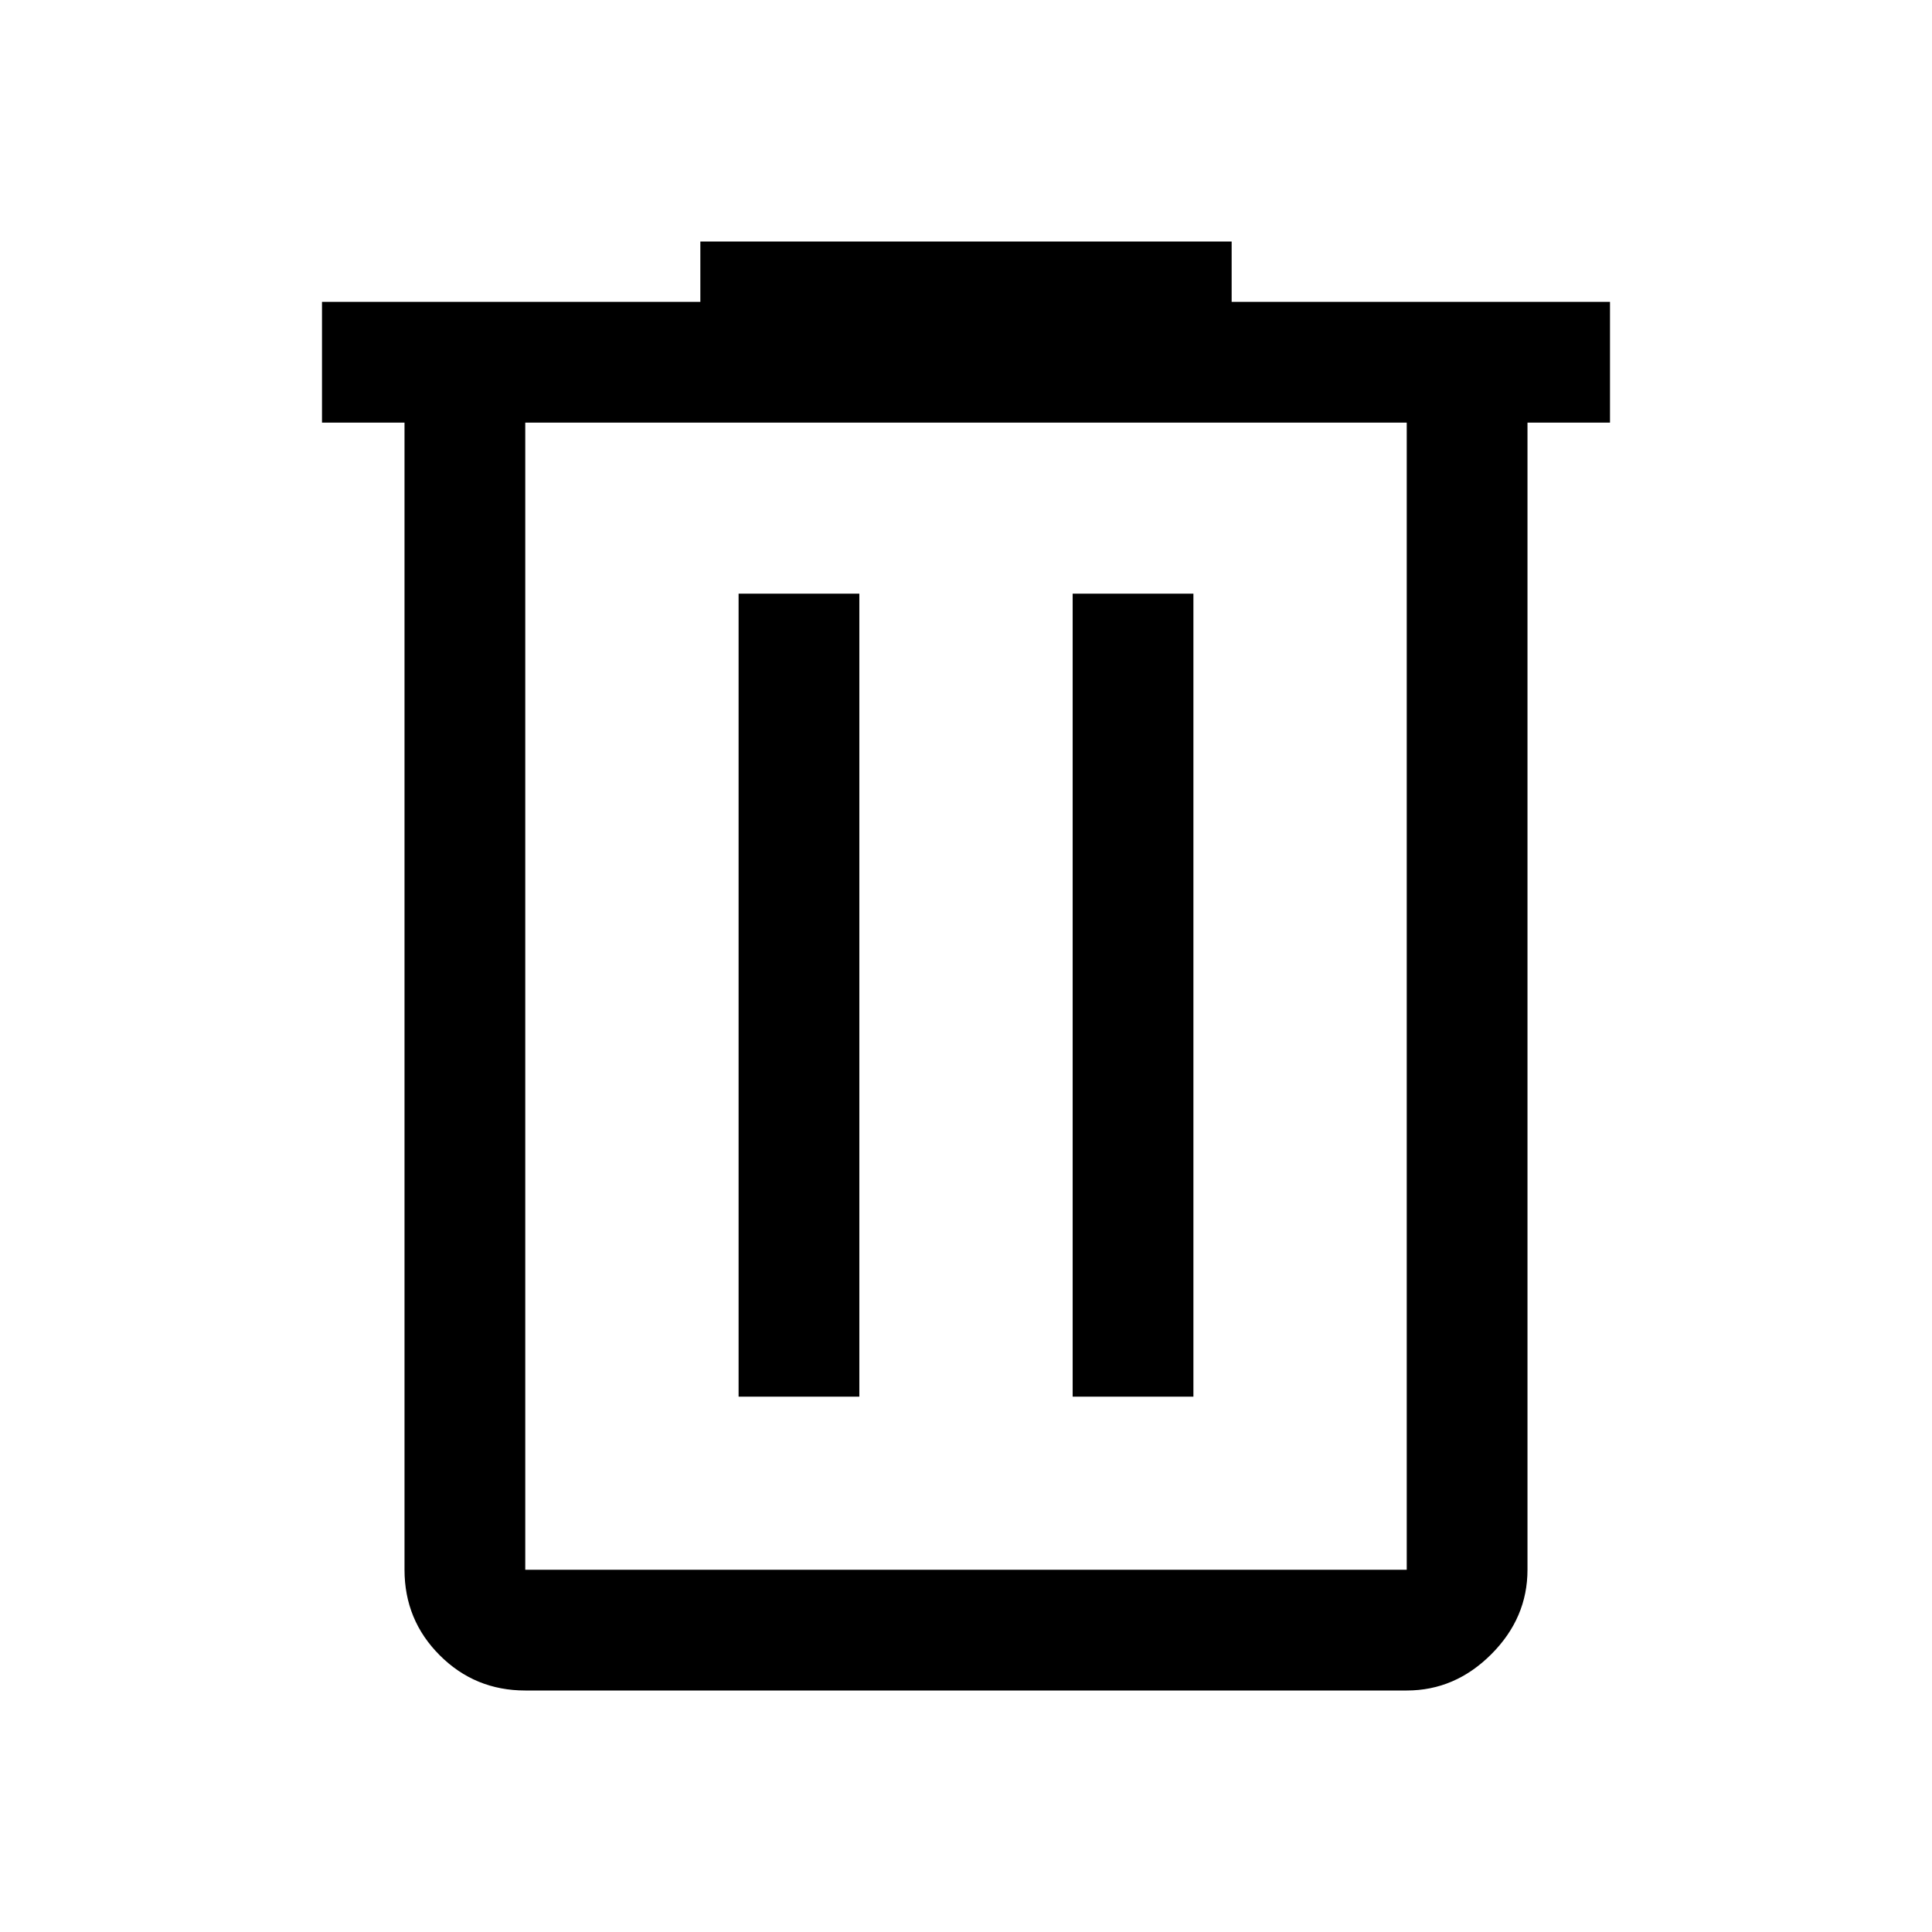
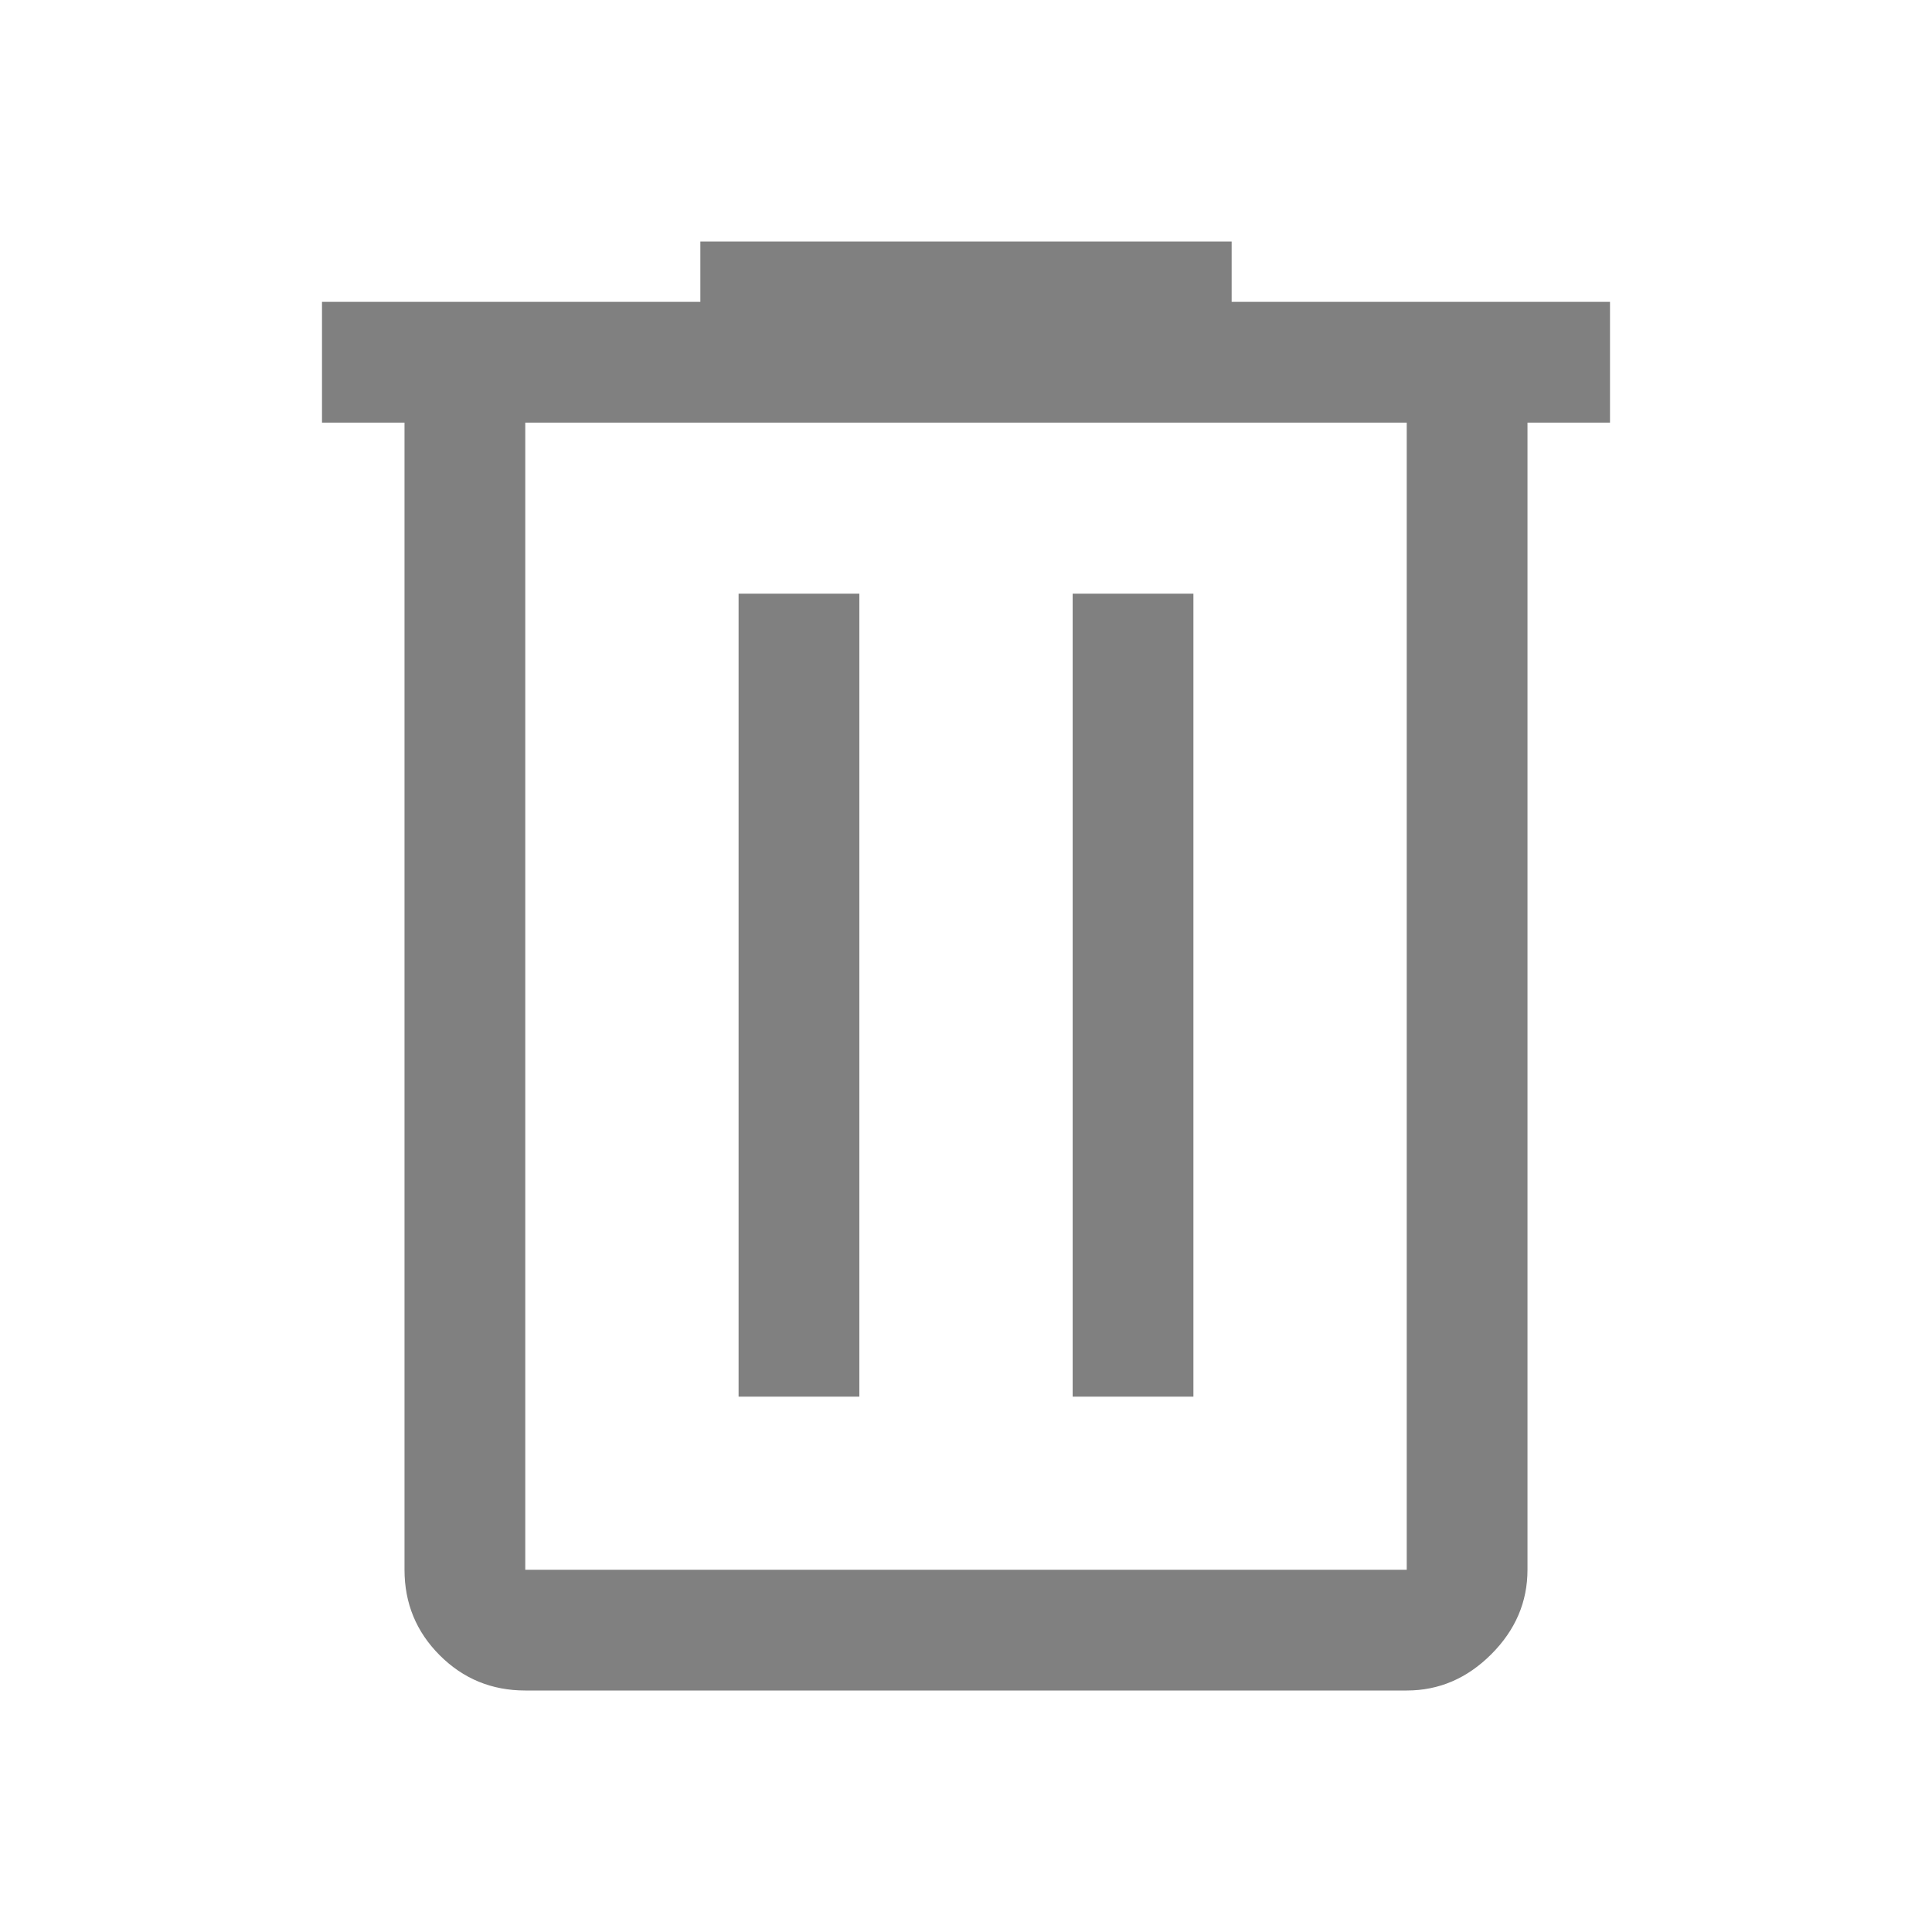
- <svg xmlns="http://www.w3.org/2000/svg" height="48" width="48">
+ <svg xmlns="http://www.w3.org/2000/svg" height="48" width="48" fill="gray">
  <path d="M13.05 42q-1.25 0-2.125-.875T10.05 39V10.5H8v-3h9.4V6h13.2v1.5H40v3h-2.05V39q0 1.2-.9 2.1-.9.9-2.1.9Zm21.9-31.5h-21.9V39h21.9Zm-16.6 24.2h3V14.75h-3Zm8.3 0h3V14.75h-3Zm-13.6-24.2V39Z" />
</svg>
